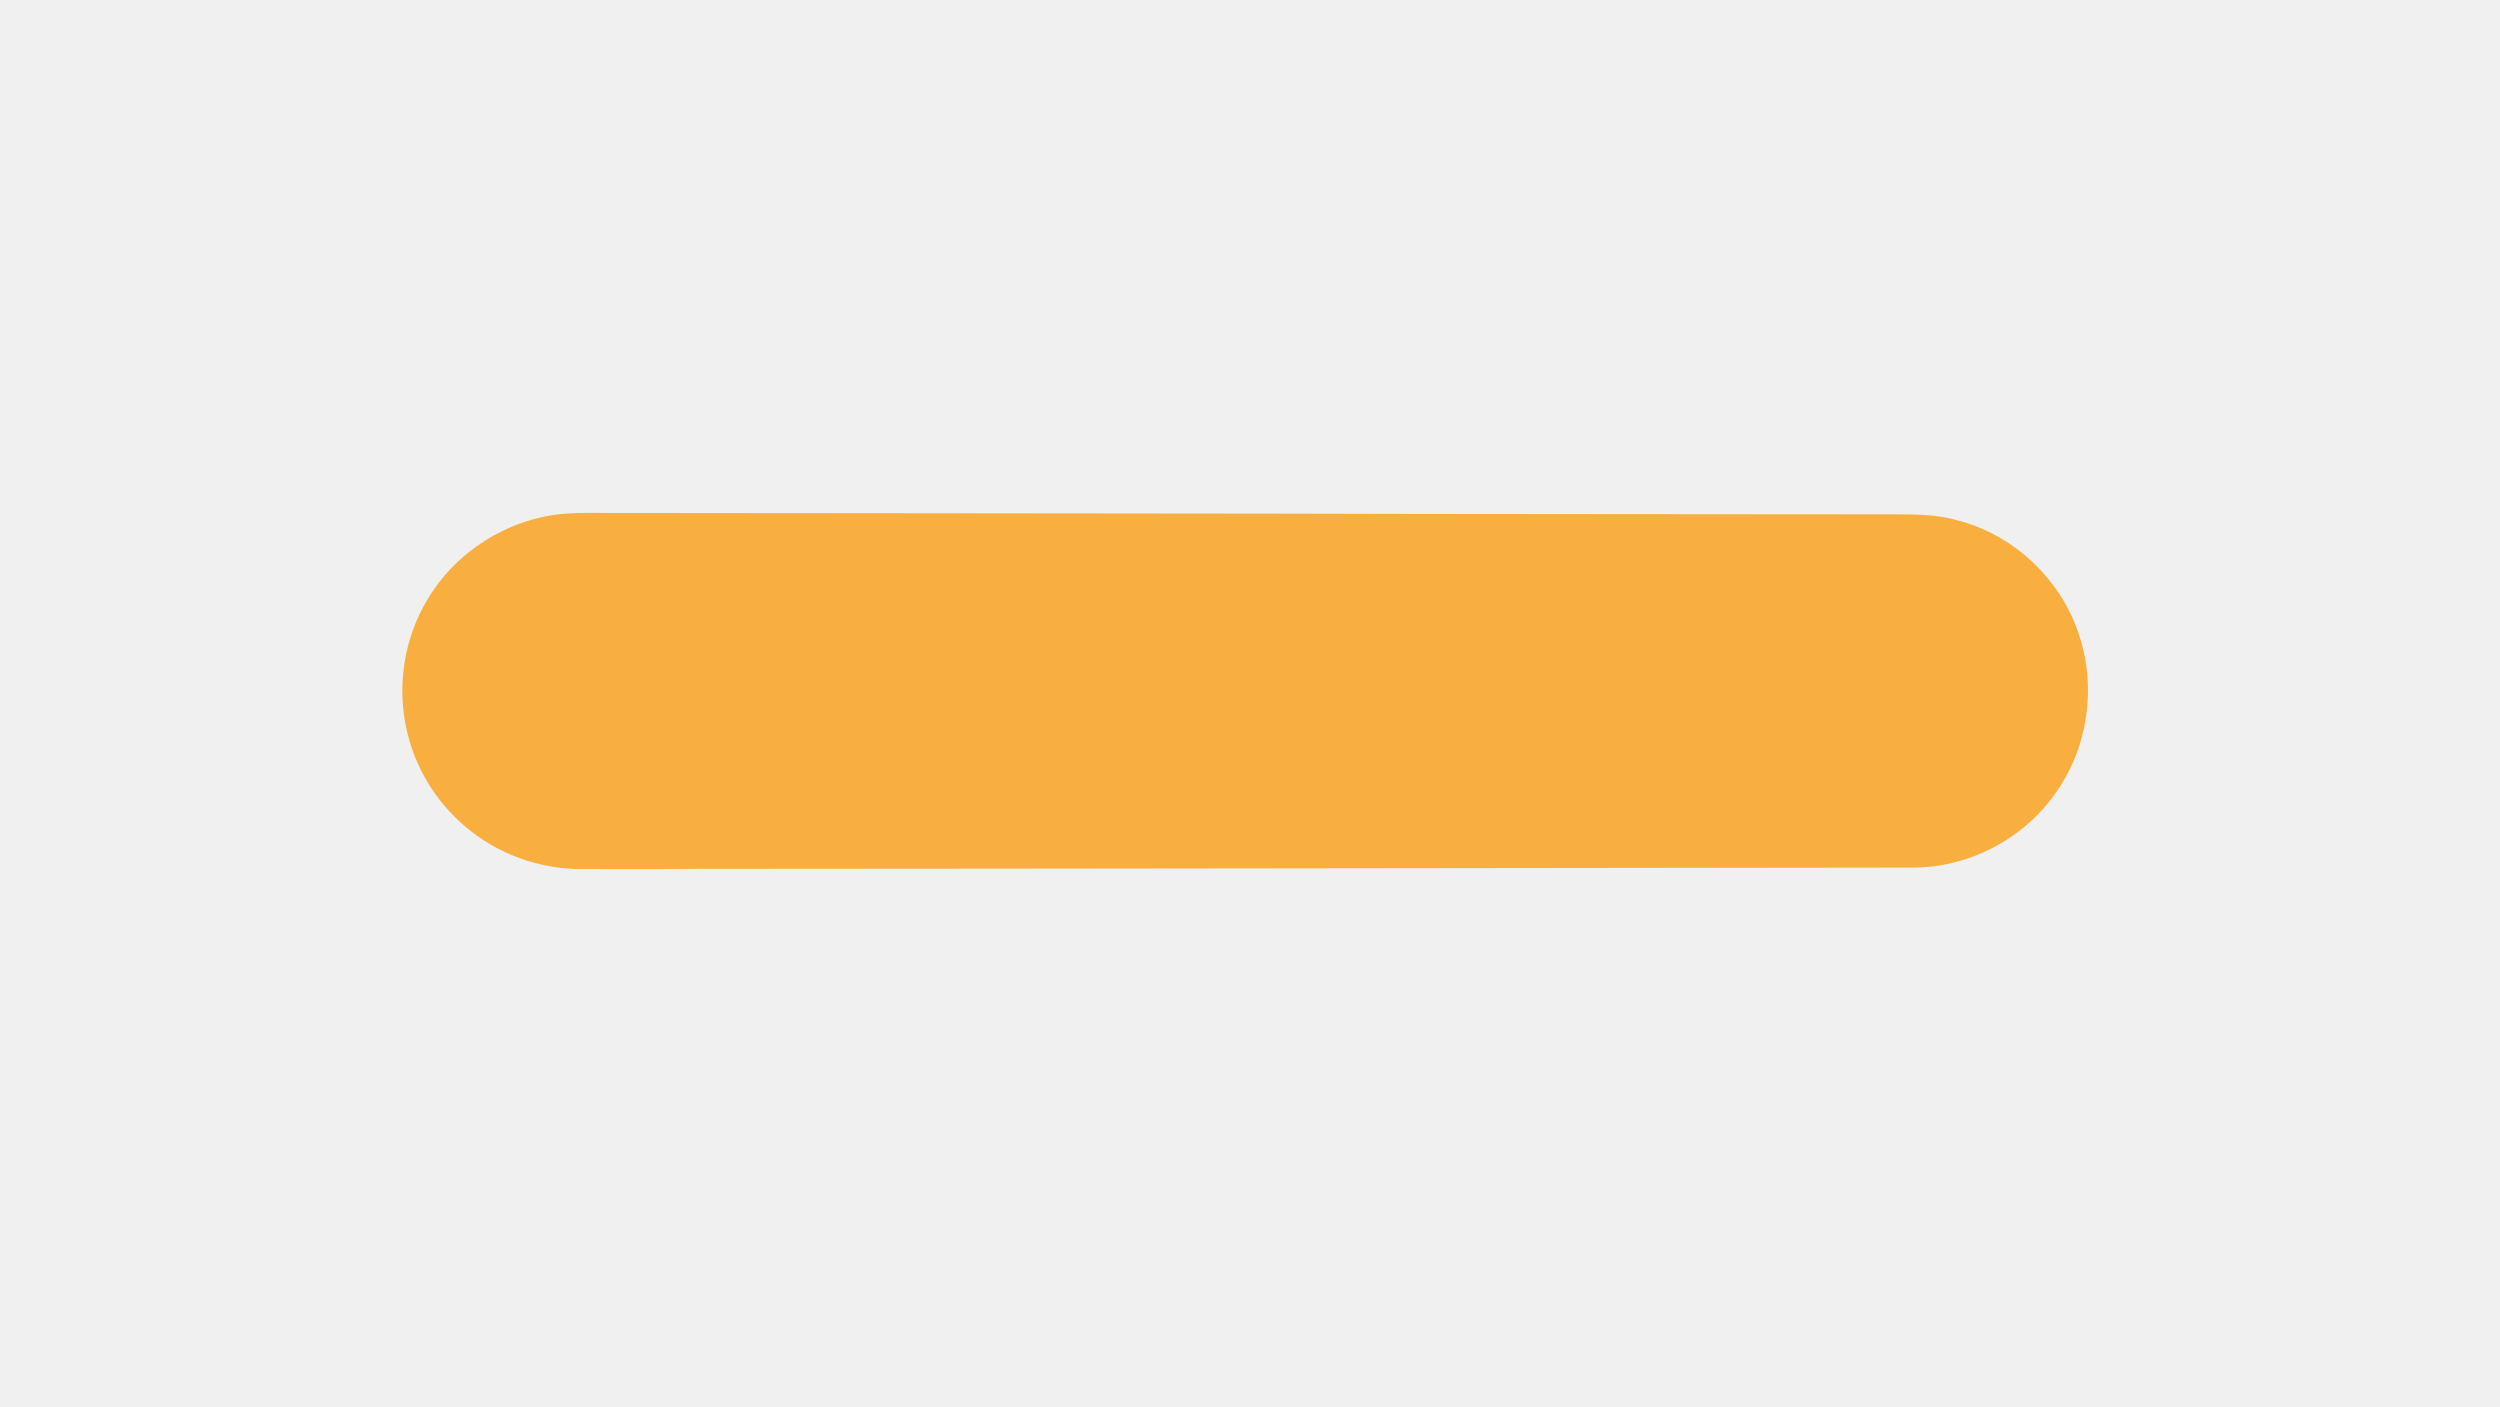
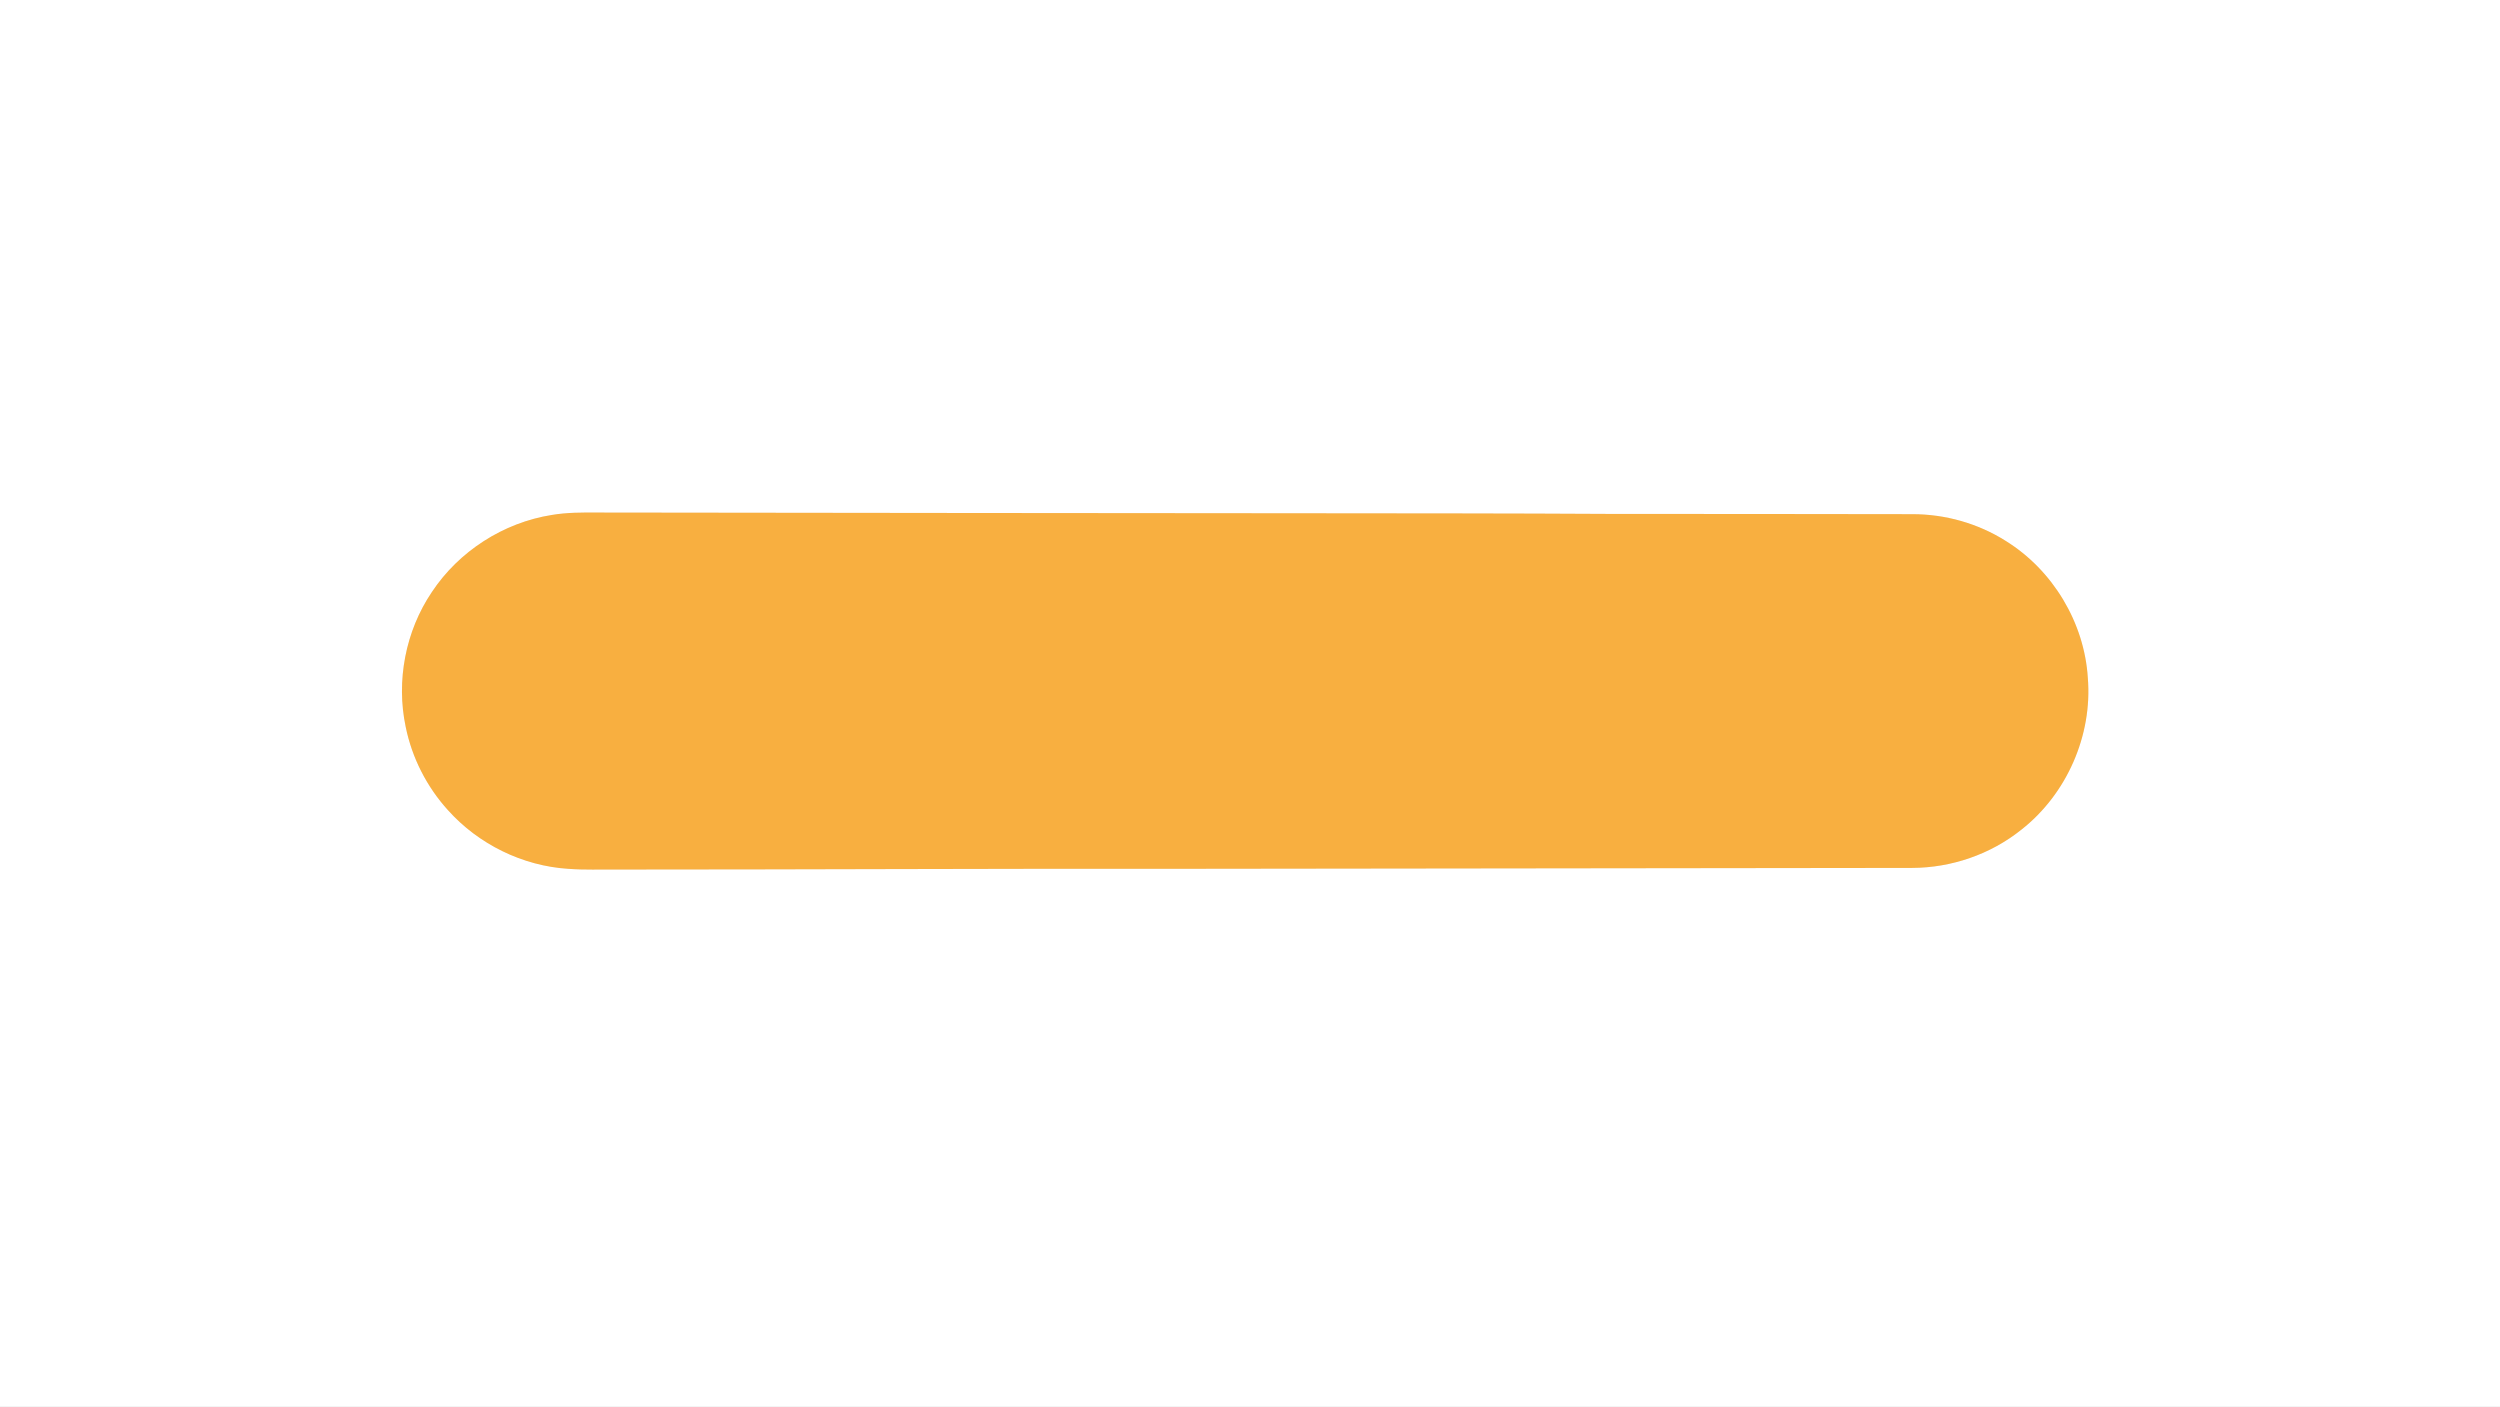
<svg xmlns="http://www.w3.org/2000/svg" width="1280px" height="720px" viewBox="0 0 1280 720" version="1.1">
+   <g id="#ffffffff">
+     <path fill="#ffffff" opacity="1.00" d=" M 0.00 0.00 L 1280.00 0.00 L 1280.00 720.00 L 0.00 720.00 L 0.00 0.00 M 282.46 263.67 C 257.72 267.61 234.94 282.24 221.11 303.13 C 207.62 323.11 202.73 348.60 207.72 372.17 C 210.92 387.95 218.49 402.81 229.30 414.74 C 244.94 432.24 267.55 443.36 290.99 444.84 C 299.30 445.47 307.64 445.11 315.97 445.20 C 413.32 445.20 510.66 444.69 608.02 444.82 C 731.68 444.63 855.35 444.57 979.01 444.37 C 999.13 444.32 1019.18 437.42 1034.89 424.83 C 1058.17 406.61 1071.40 376.49 1068.96 347.02 C 1067.19 318.74 1051.03 291.90 1026.97 276.97 C 1012.73 267.96 995.89 263.22 979.06 263.26 C 927.69 263.13 876.32 263.18 824.96 263.13 C 772.97 262.83 720.97 262.86 668.97 262.80 C 547.96 262.73 426.95 262.58 305.94 262.43 C 298.10 262.37 290.21 262.36 282.46 263.67 Z" />
+   </g>
  <g id="#f8af40ff">
-     <path fill="#f8af40" opacity="1.00" d=" M 288.02 263.11 C 298.33 262.20 308.68 262.78 319.01 262.65 C 429.02 262.78 539.05 262.80 649.05 262.97 C 753.69 263.28 858.38 263.19 963.03 263.34 C 975.90 263.46 989.01 262.76 1001.56 266.24 C 1030.89 273.46 1055.52 296.71 1064.60 325.50 C 1073.48 352.35 1068.87 383.28 1052.31 406.25 C 1035.87 429.78 1007.65 444.34 978.95 444.21 C 770.98 444.42 563.01 444.79 355.03 444.87 C 336.03 445.08 317.02 445.01 298.02 444.96 C 276.25 445.09 254.51 437.25 238.00 423.02 C 223.05 410.34 212.35 392.70 208.18 373.53 C 203.11 351.07 206.93 326.68 218.86 306.95 C 233.29 282.50 259.77 265.78 288.02 263.11 Z" />
+     <path fill="#f8af40" opacity="1.00" d=" M 282.46 263.67 C 290.21 262.36 298.10 262.37 305.94 262.43 C 426.95 262.58 547.96 262.73 668.97 262.80 C 720.97 262.86 772.97 262.83 824.96 263.13 C 876.32 263.18 927.69 263.13 979.06 263.26 C 995.89 263.22 1012.73 267.96 1026.97 276.97 C 1051.03 291.90 1067.19 318.74 1068.96 347.02 C 1071.40 376.49 1058.17 406.61 1034.89 424.83 C 1019.18 437.42 999.13 444.32 979.01 444.37 C 855.35 444.57 731.68 444.63 608.02 444.82 C 510.66 444.69 413.32 445.20 315.97 445.20 C 307.64 445.11 299.30 445.47 290.99 444.84 C 267.55 443.36 244.94 432.24 229.30 414.74 C 218.49 402.81 210.92 387.95 207.72 372.17 C 202.73 348.60 207.62 323.11 221.11 303.13 C 234.94 282.24 257.72 267.61 282.46 263.67 Z" />
  </g>
</svg>
